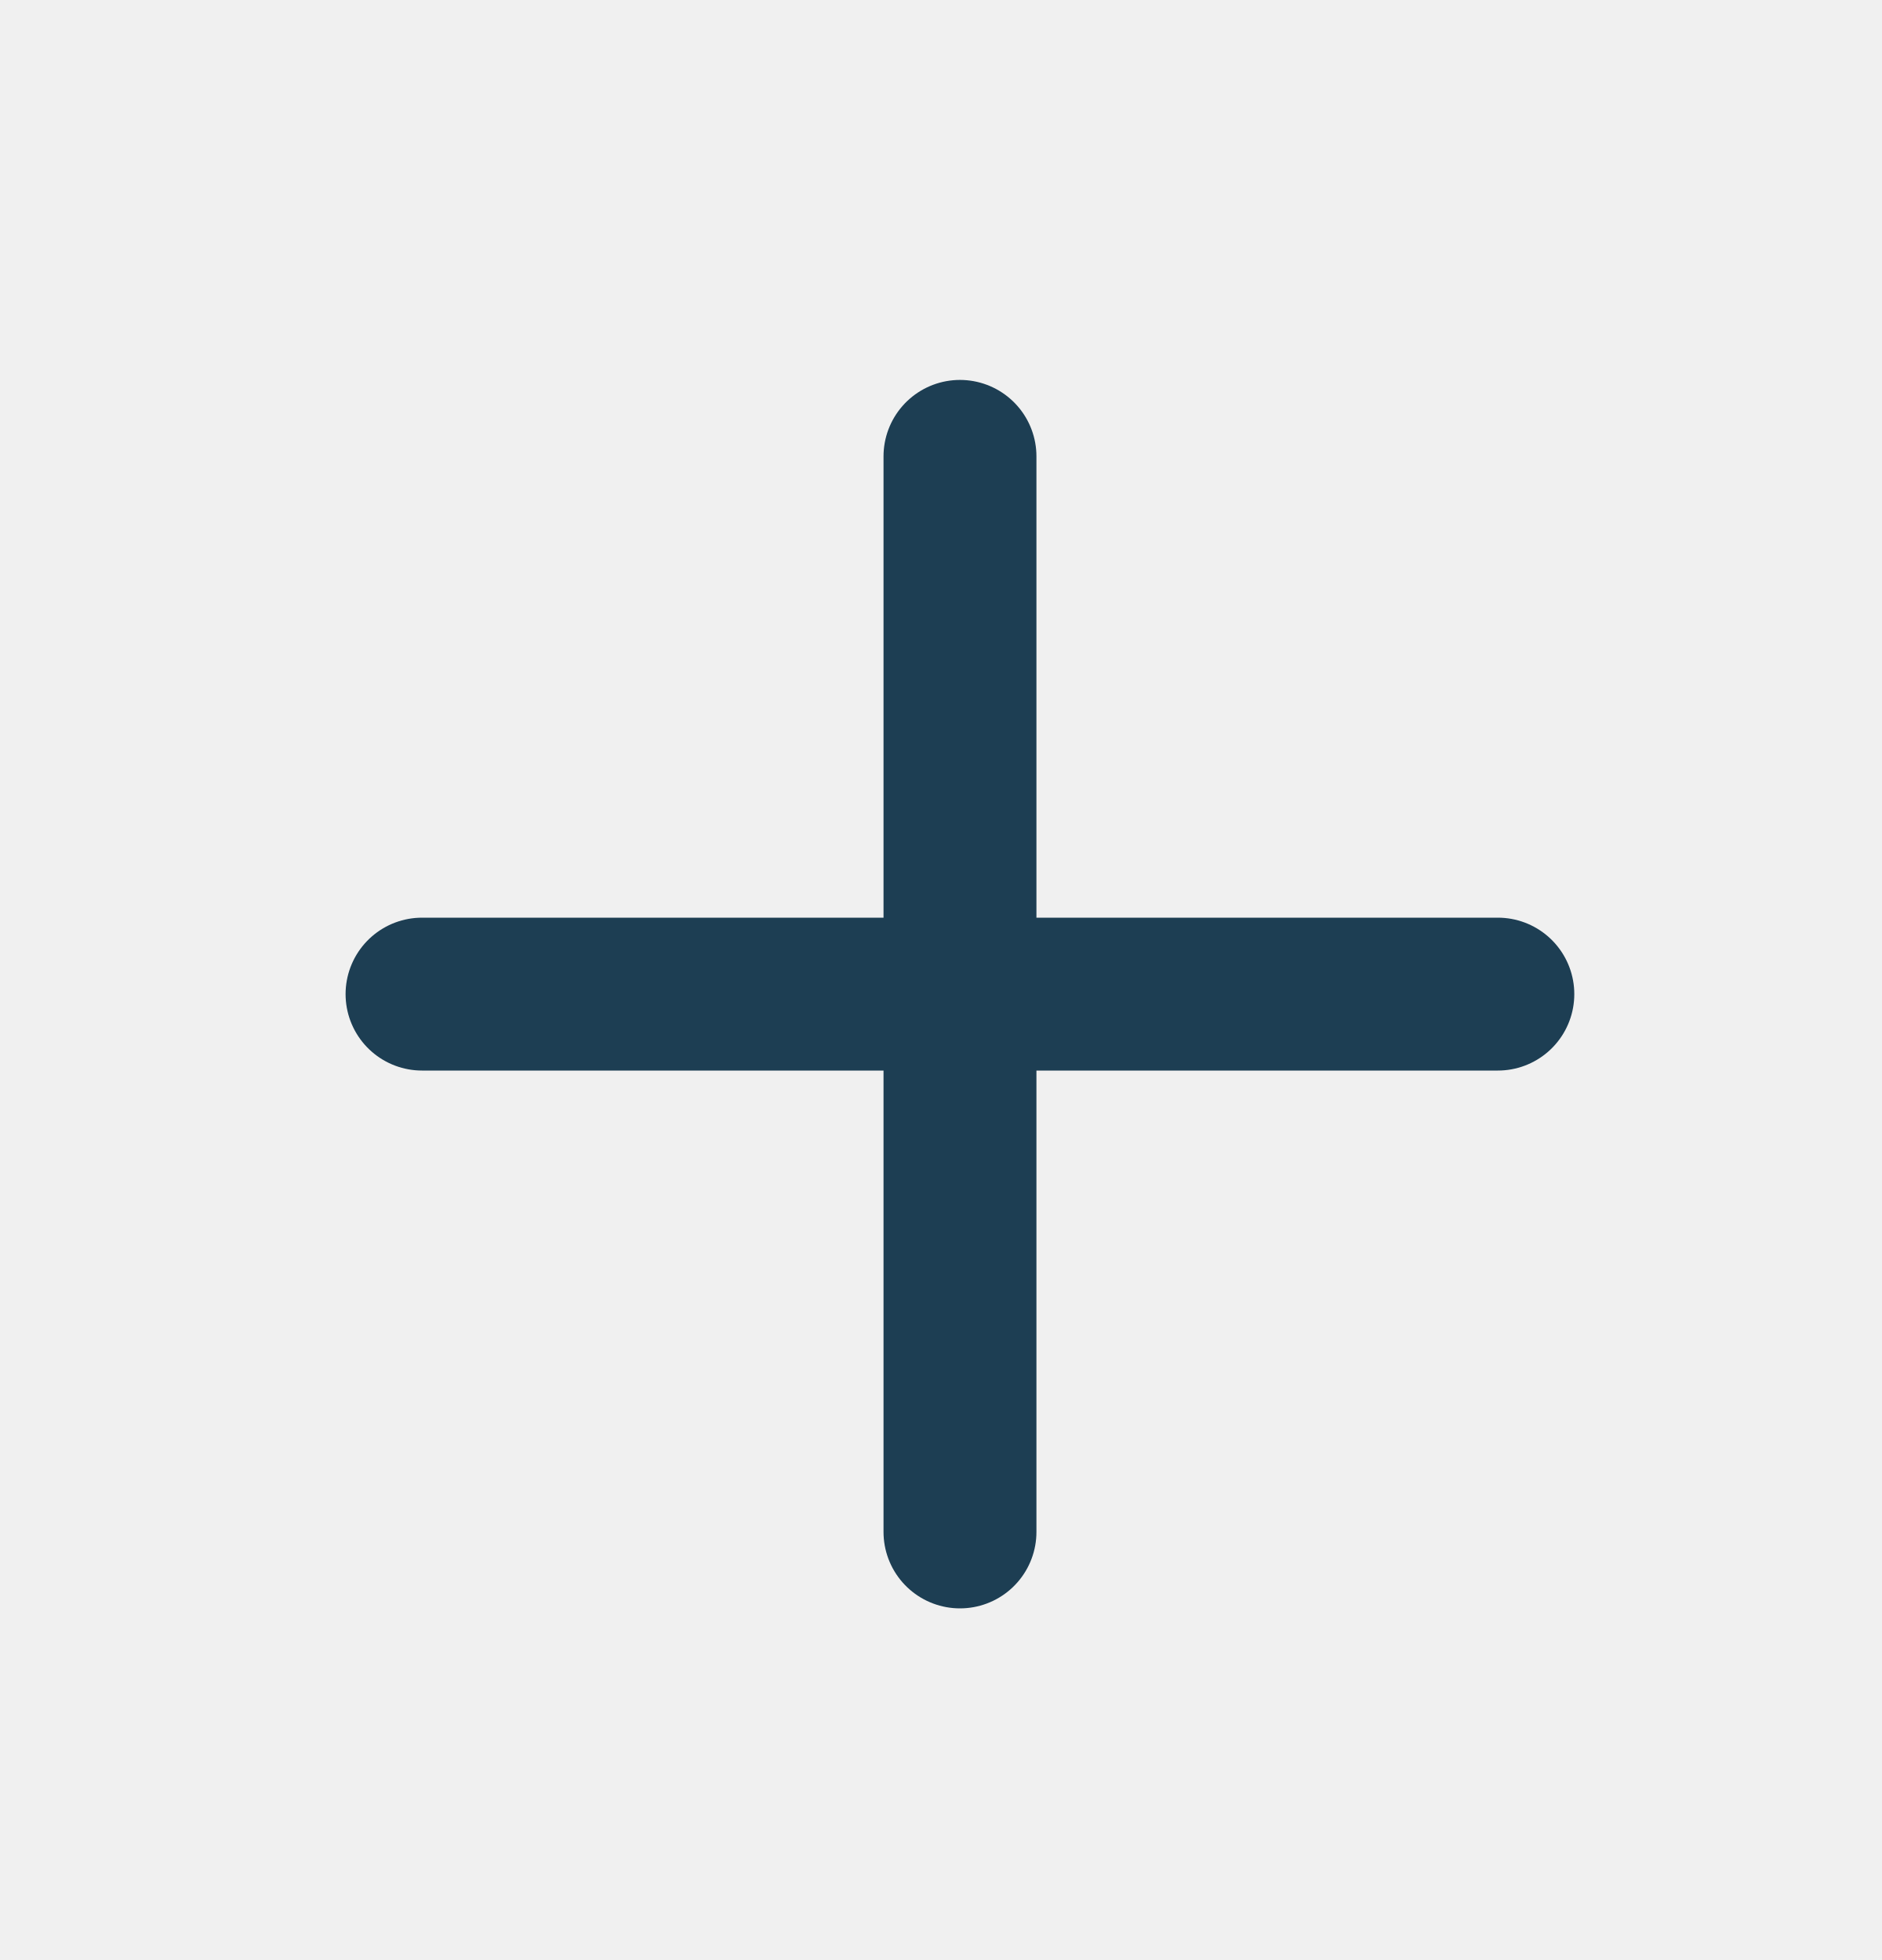
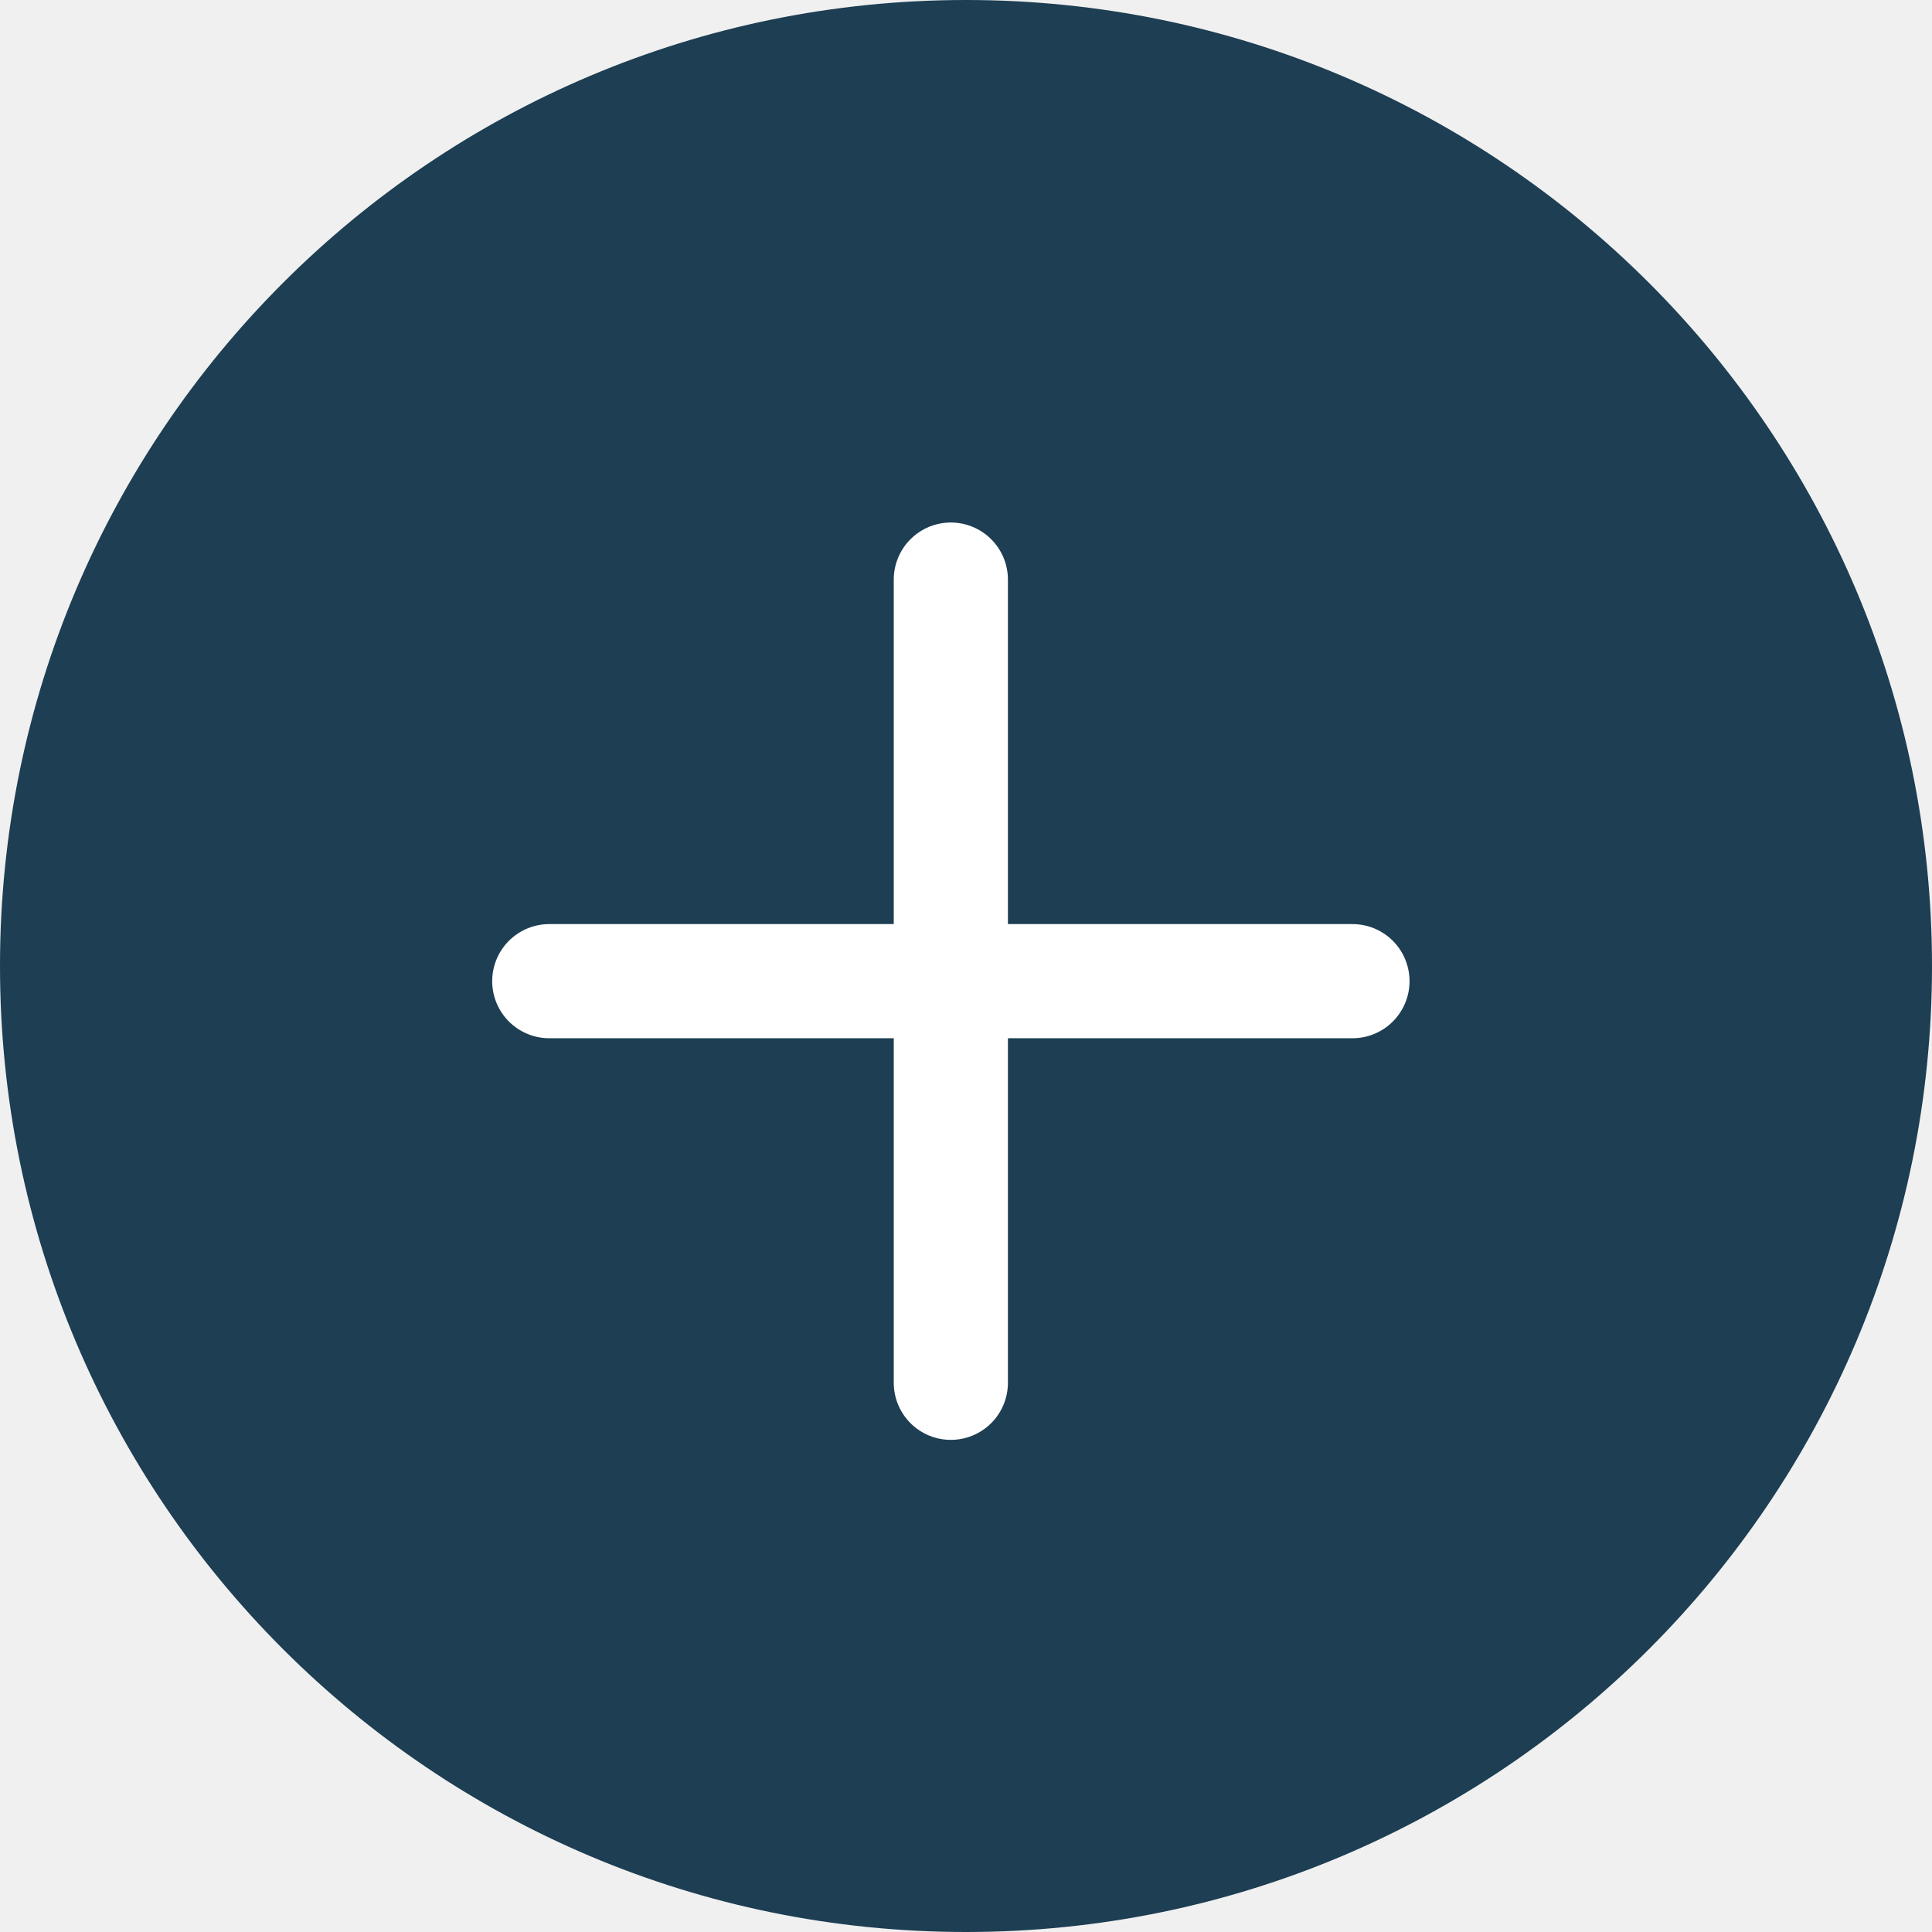
- <svg xmlns="http://www.w3.org/2000/svg" width="24" height="25" viewBox="0 0 24 25" fill="none">
-   <path d="M12.242 5.821V19.54" stroke="#1D3E53" stroke-width="1.95" stroke-linecap="round" stroke-linejoin="round" />
-   <path d="M5.382 12.68H19.101" stroke="#1D3E53" stroke-width="1.95" stroke-linecap="round" stroke-linejoin="round" />
+ <svg xmlns="http://www.w3.org/2000/svg" width="33" height="33" viewBox="0 0 33 33" fill="none">
+   <circle cx="16.5" cy="16.5" r="16.5" fill="#1D3E53" />
+   <path d="M16.241 9.9V23.619" stroke="white" stroke-width="1.95" stroke-linecap="round" stroke-linejoin="round" />
+   <path d="M9.382 16.759H23.101" stroke="white" stroke-width="1.95" stroke-linecap="round" stroke-linejoin="round" />
</svg>
